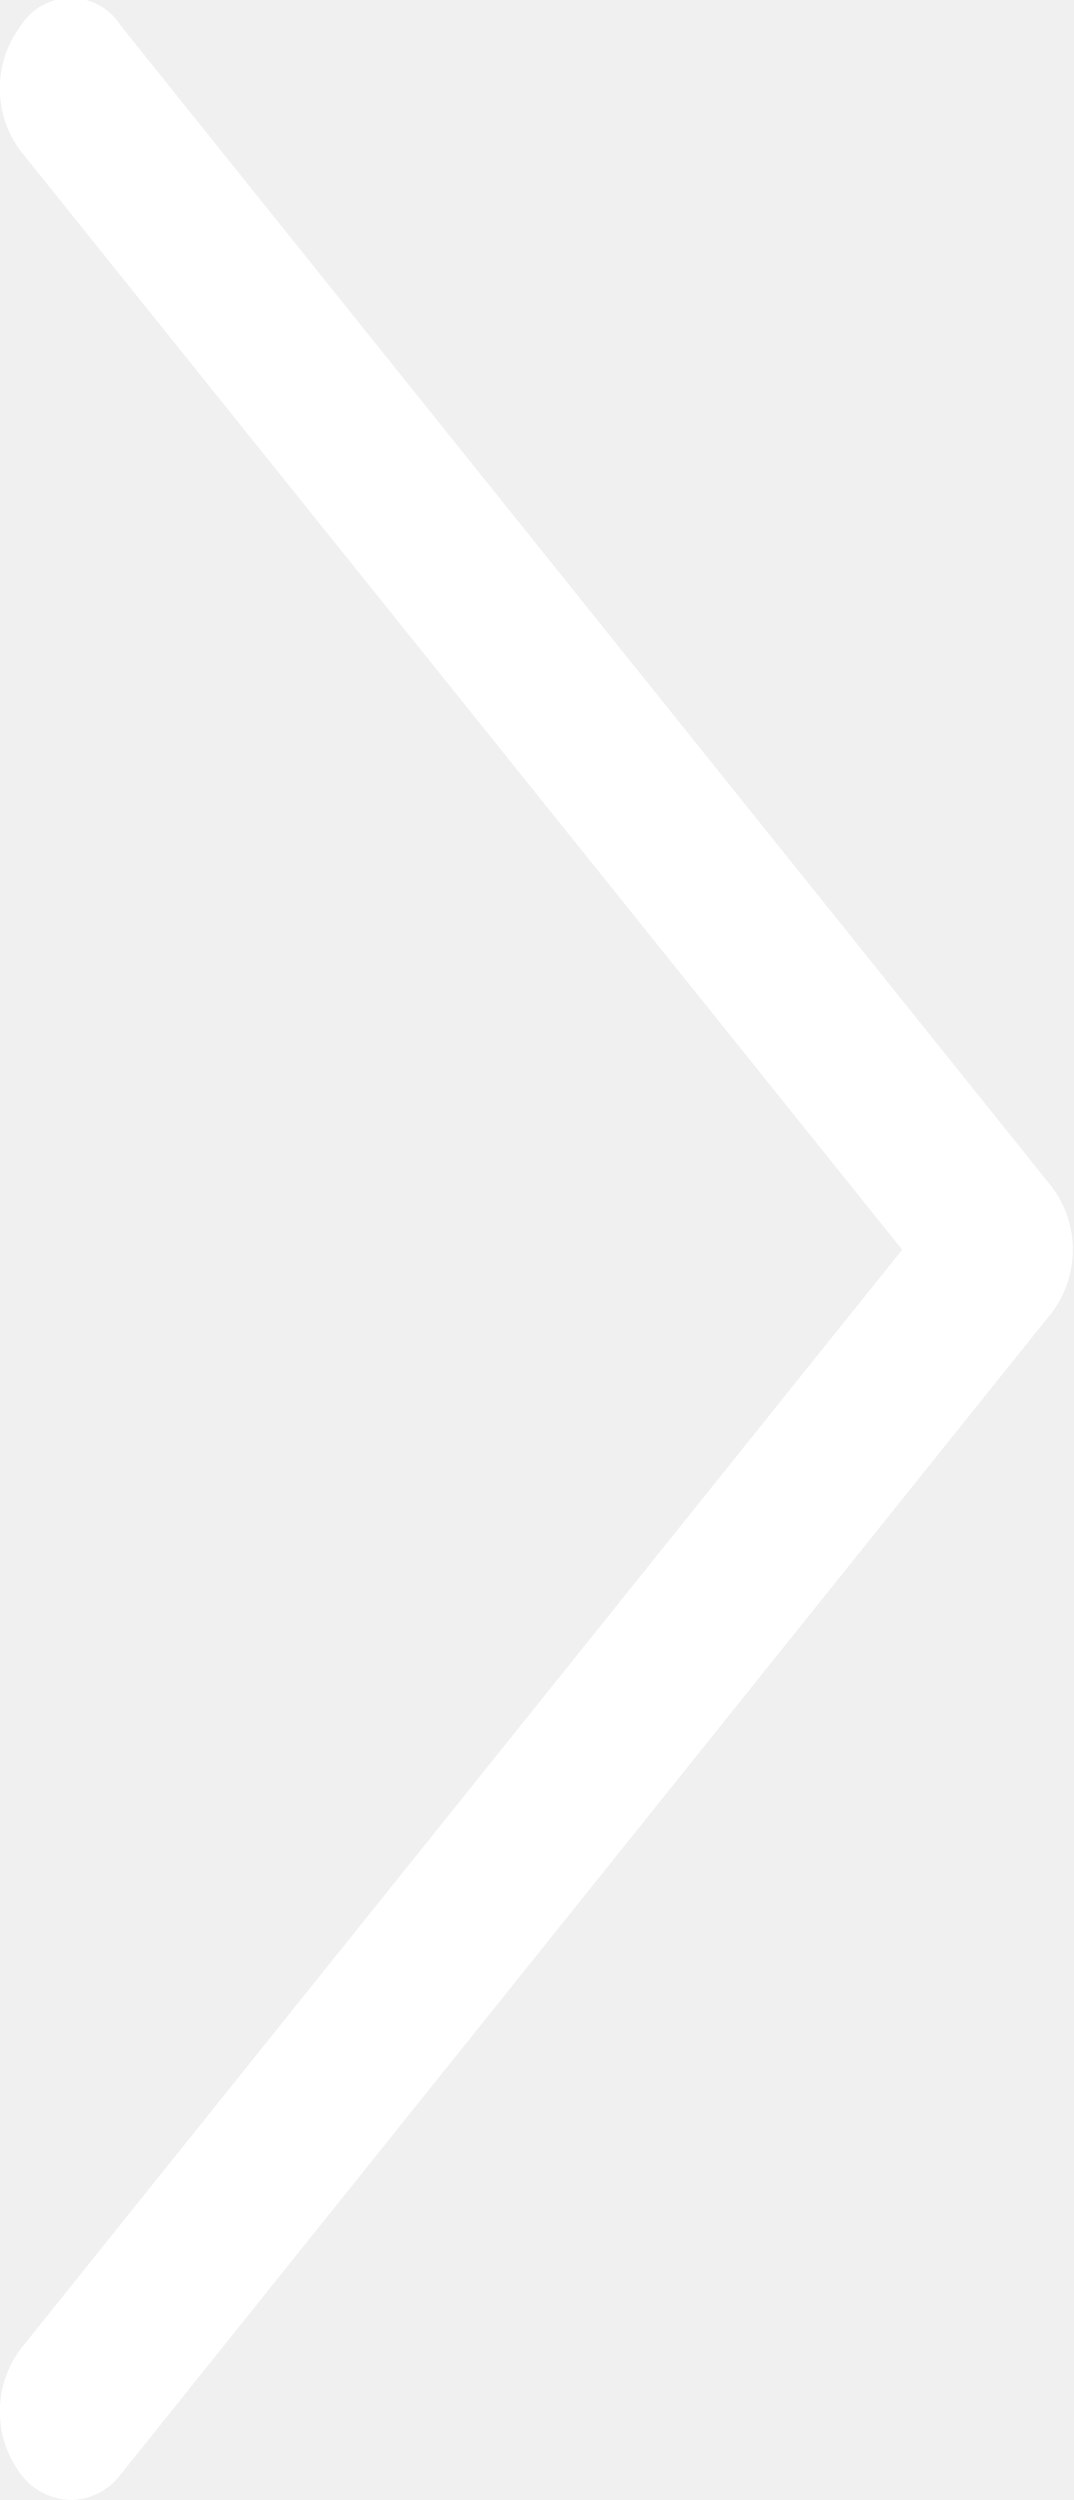
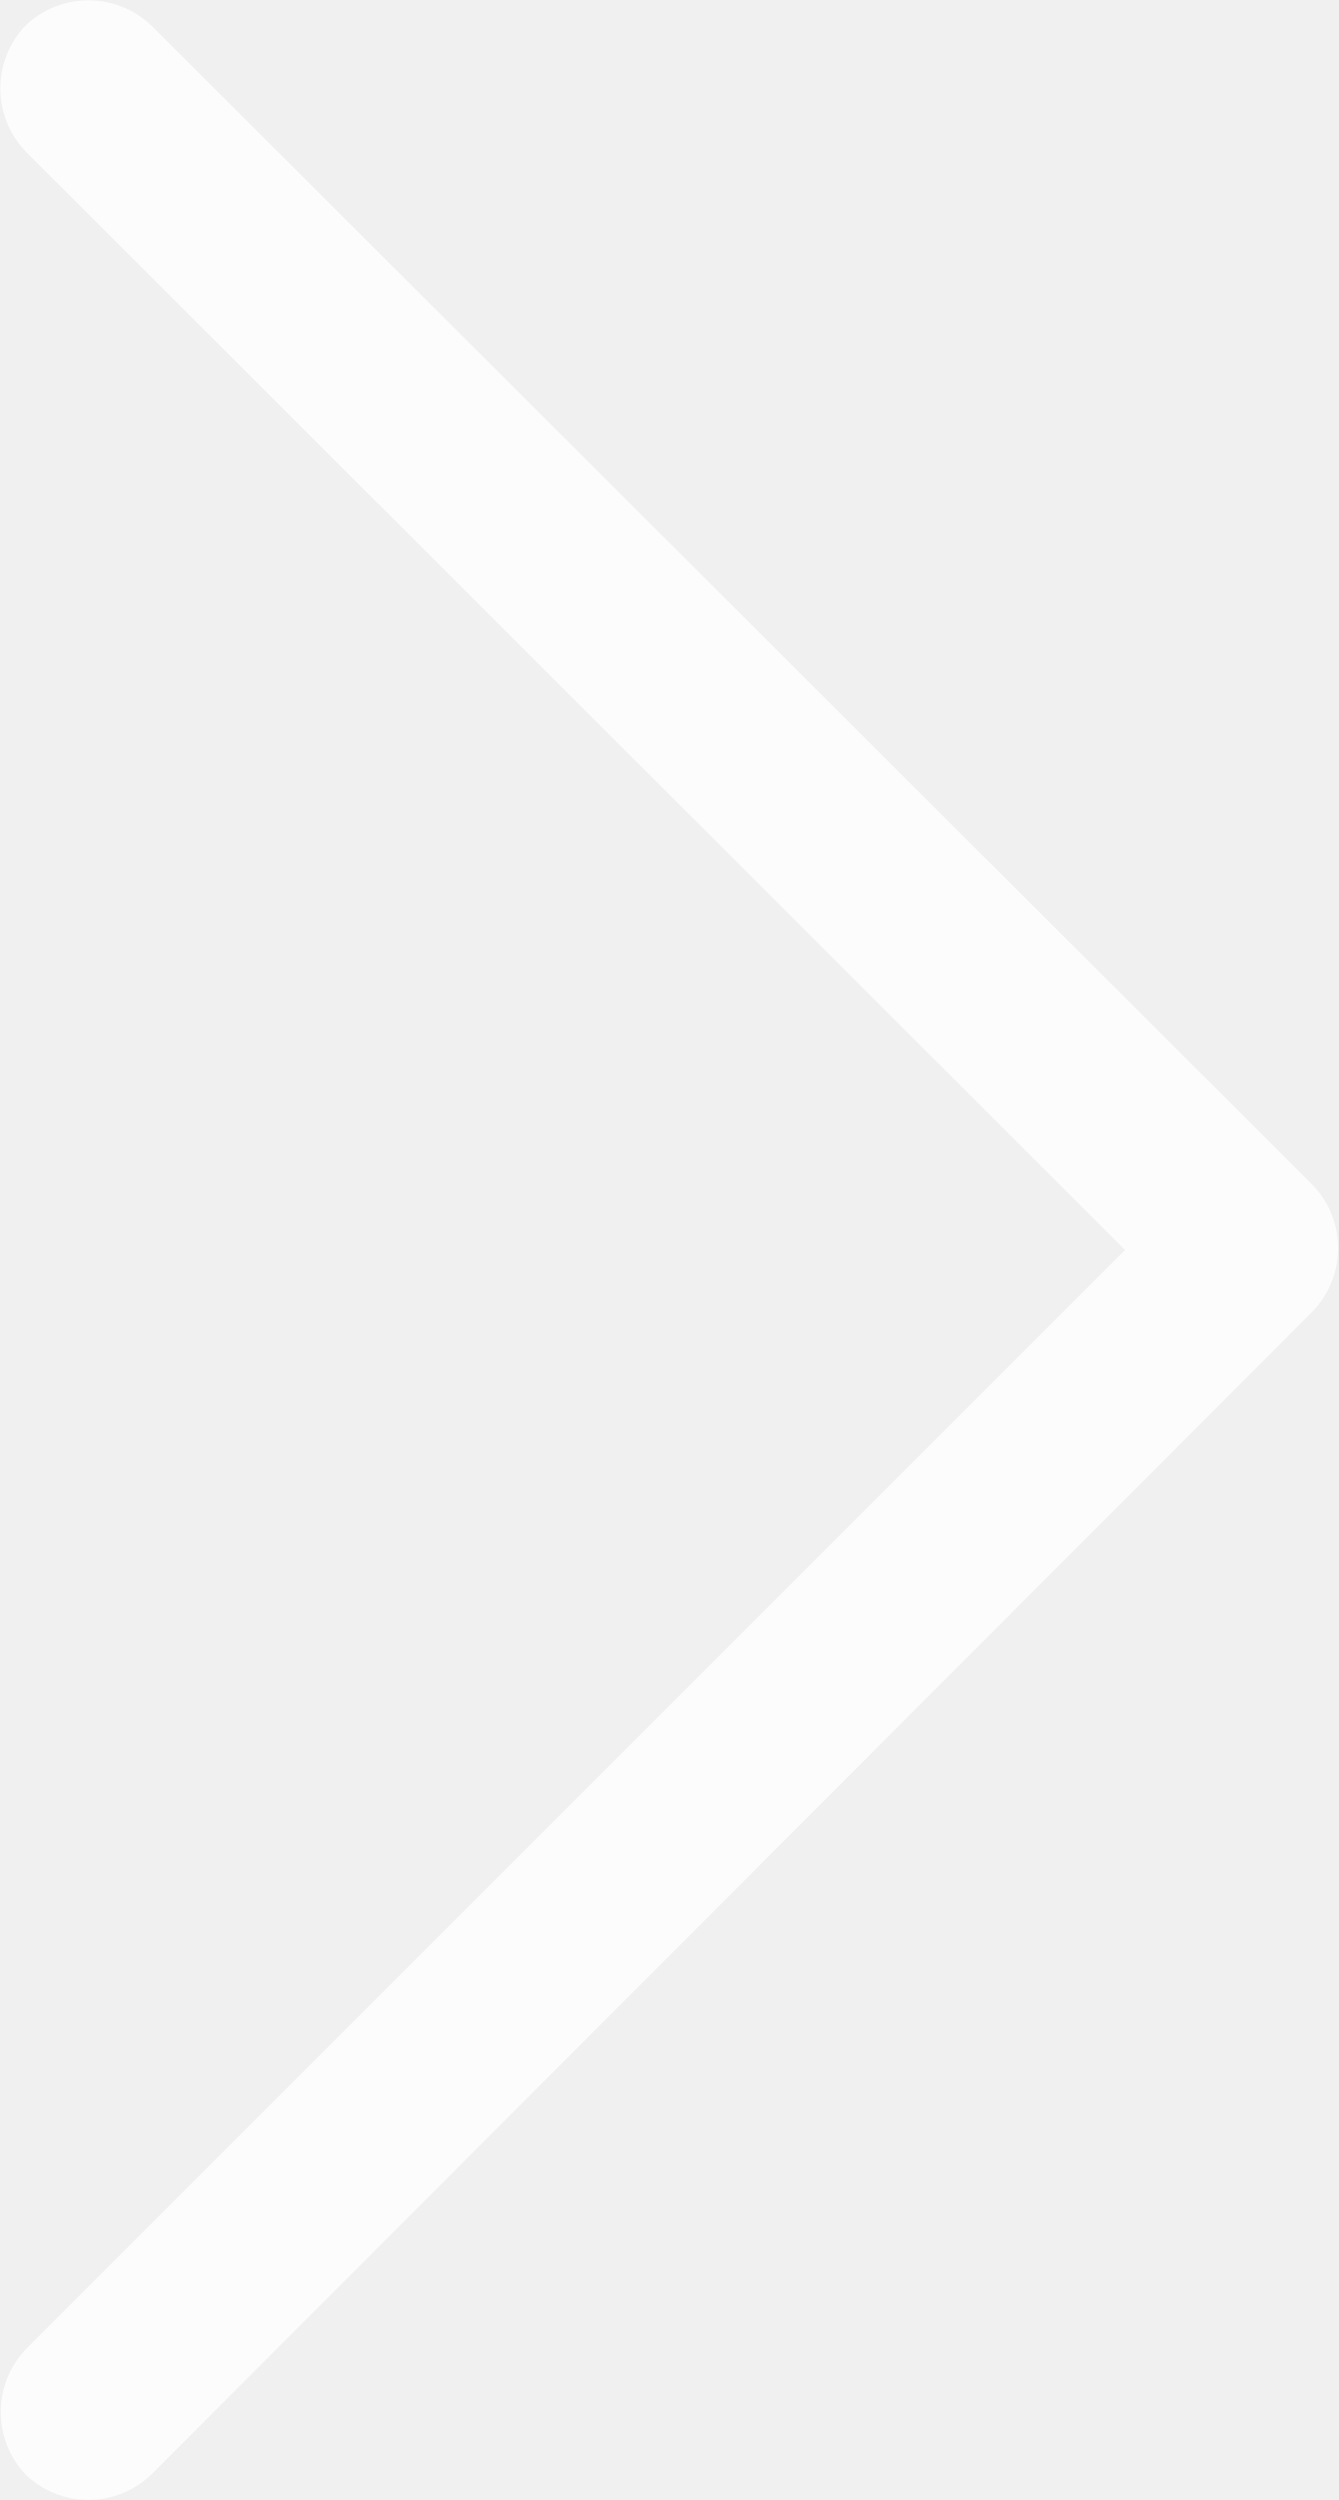
- <svg xmlns="http://www.w3.org/2000/svg" viewBox="0 0 18.19 42.37">
+ <svg xmlns="http://www.w3.org/2000/svg" viewBox="0 0 14.68 27.42">
  <defs>
-     <style>.cls-1{fill:#fff}</style>
+     <style>.cls-1{fill:#fff;opacity:.8}</style>
  </defs>
  <g id="Layer_2" data-name="Layer 2">
-     <path class="cls-1" d="M2.05 41.93a1.08 1.08 0 0 1-.85.44 1.09 1.09 0 0 1-.85-.44 1.77 1.77 0 0 1 0-2.12l14.94-18.63L.35 2.56a1.77 1.77 0 0 1 0-2.12 1 1 0 0 1 1.7 0l15.78 19.68a1.77 1.77 0 0 1 0 2.12z" id="Слой_7" data-name="Слой 7" />
+     <path class="cls-1" d="M1.66 27.14a1 1 0 0 1-.69.28 1 1 0 0 1-.69-.28 1 1 0 0 1 0-1.37l12.06-12.06L.28 1.66a1 1 0 0 1 0-1.38 1 1 0 0 1 1.38 0L14.4 13a1 1 0 0 1 0 1.38z" id="Layer_1-2" data-name="Layer 1" />
  </g>
</svg>
